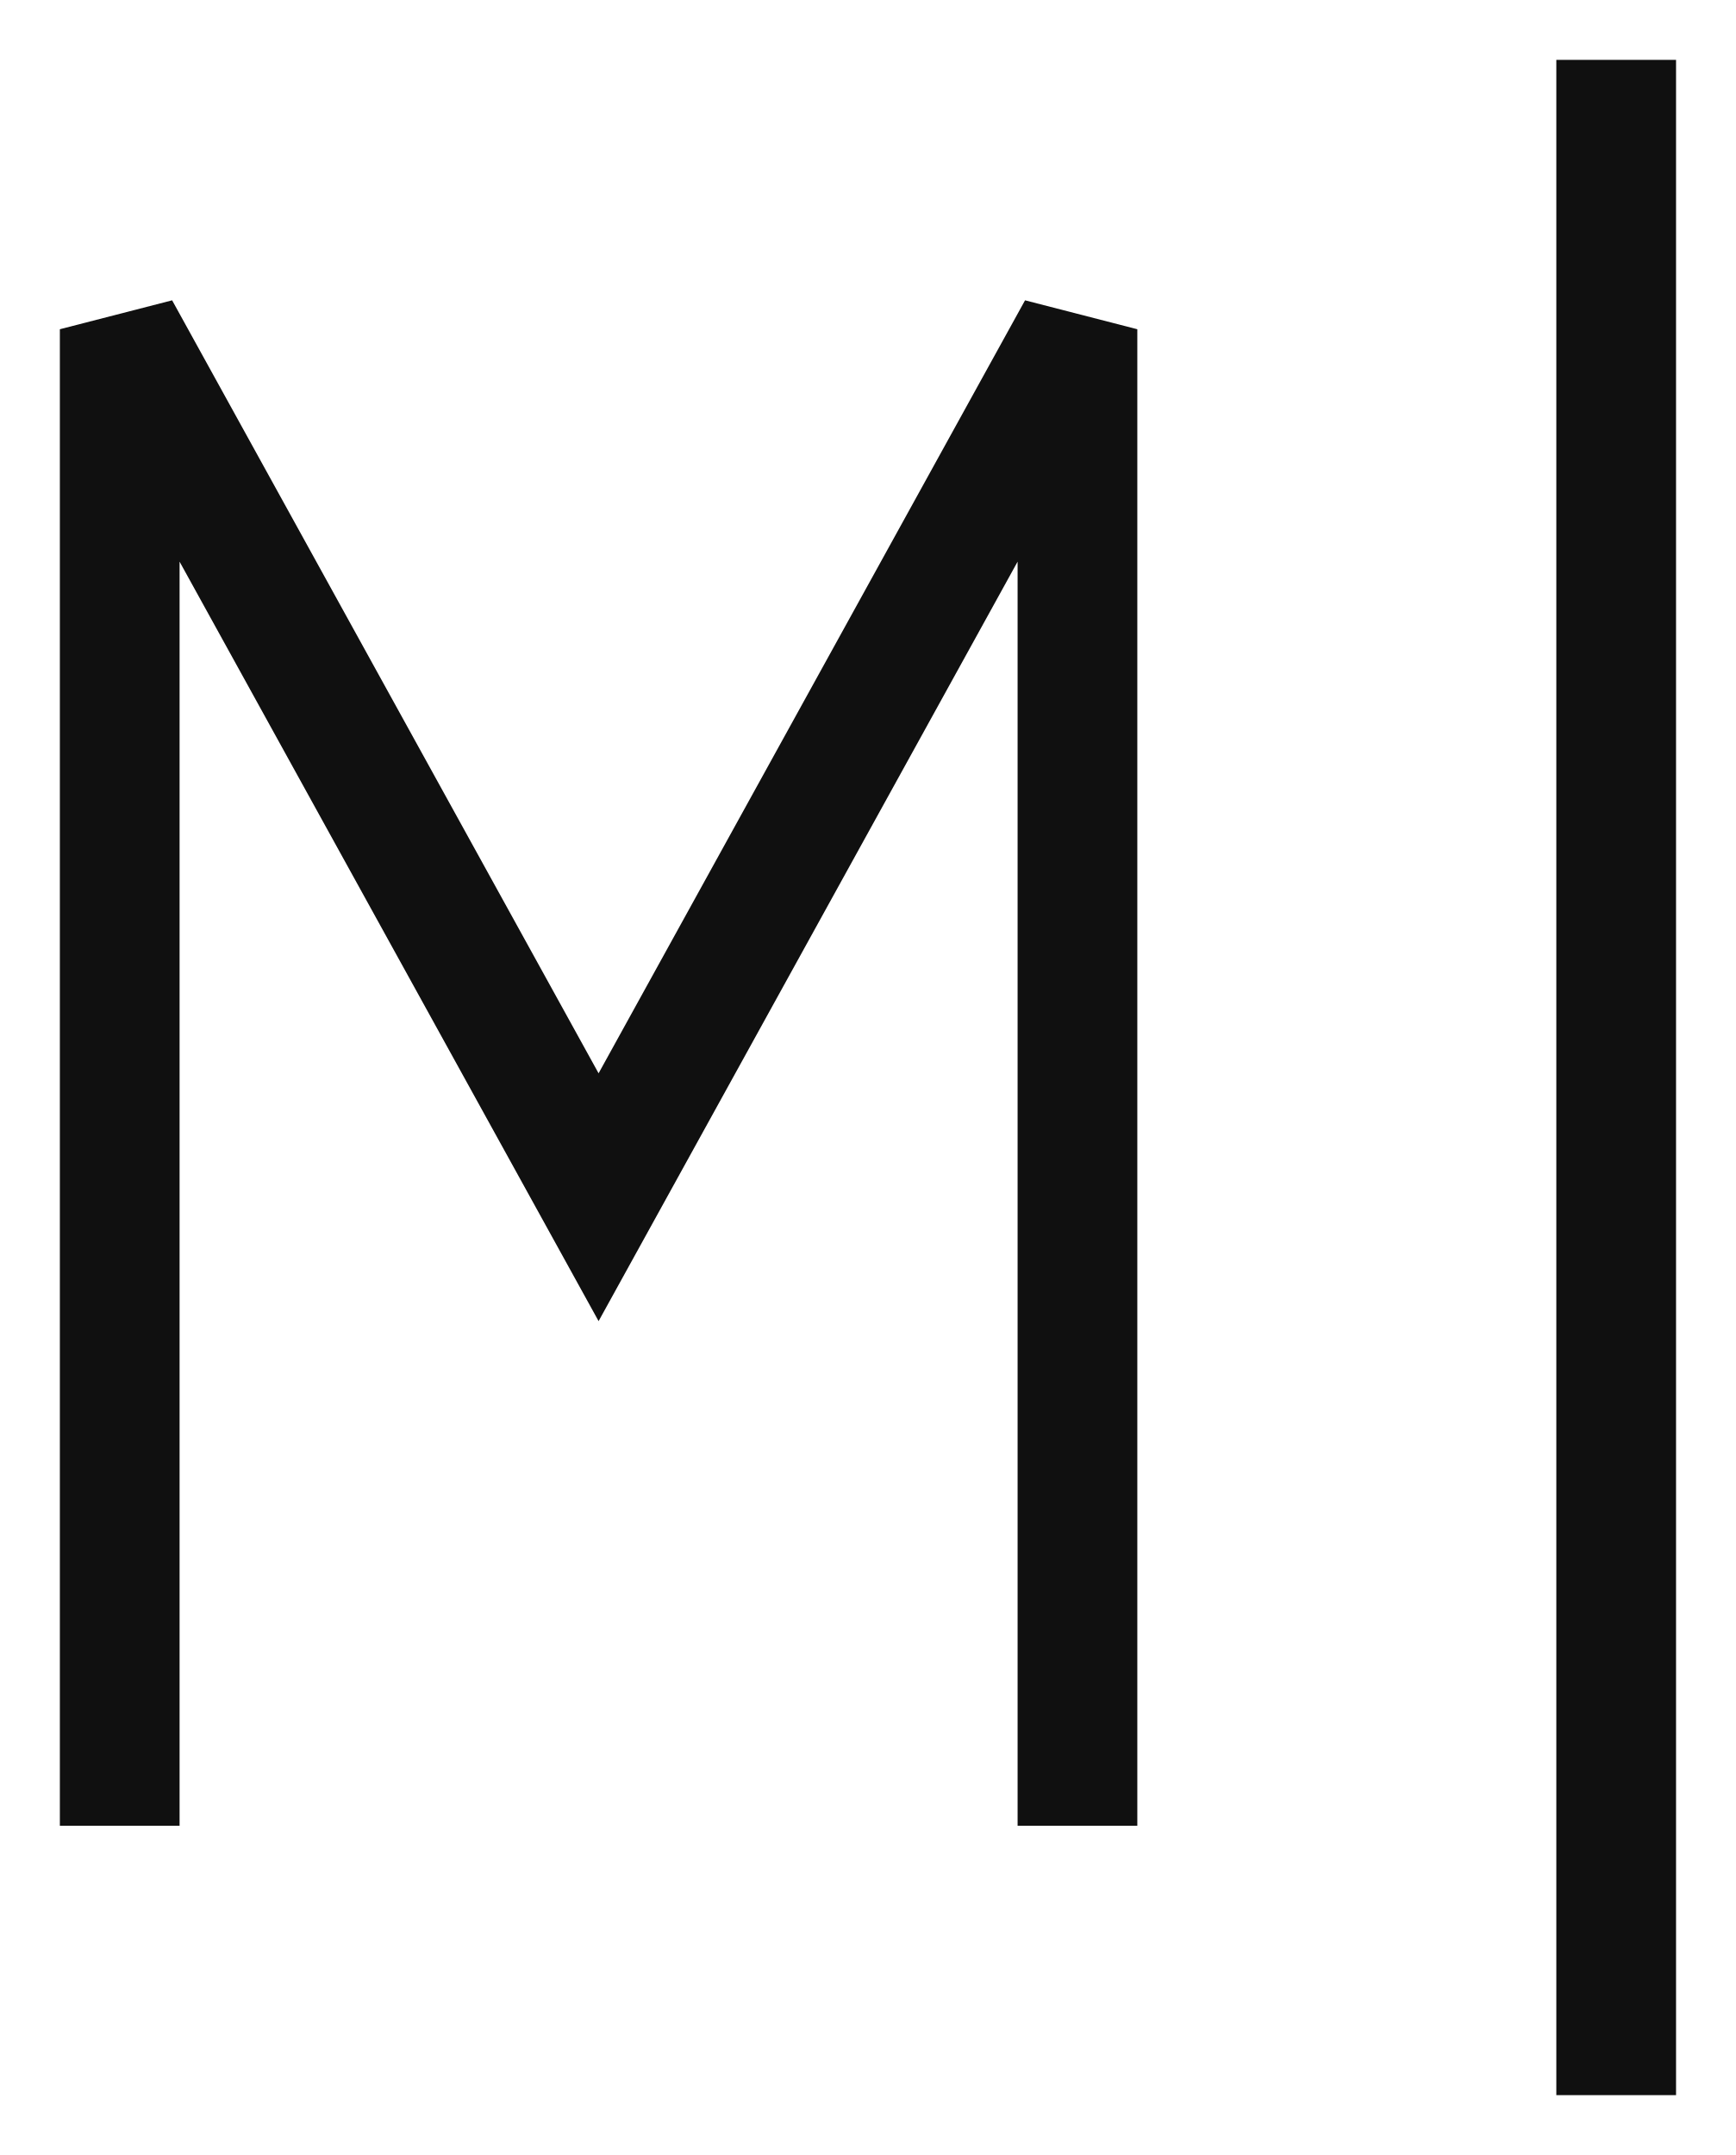
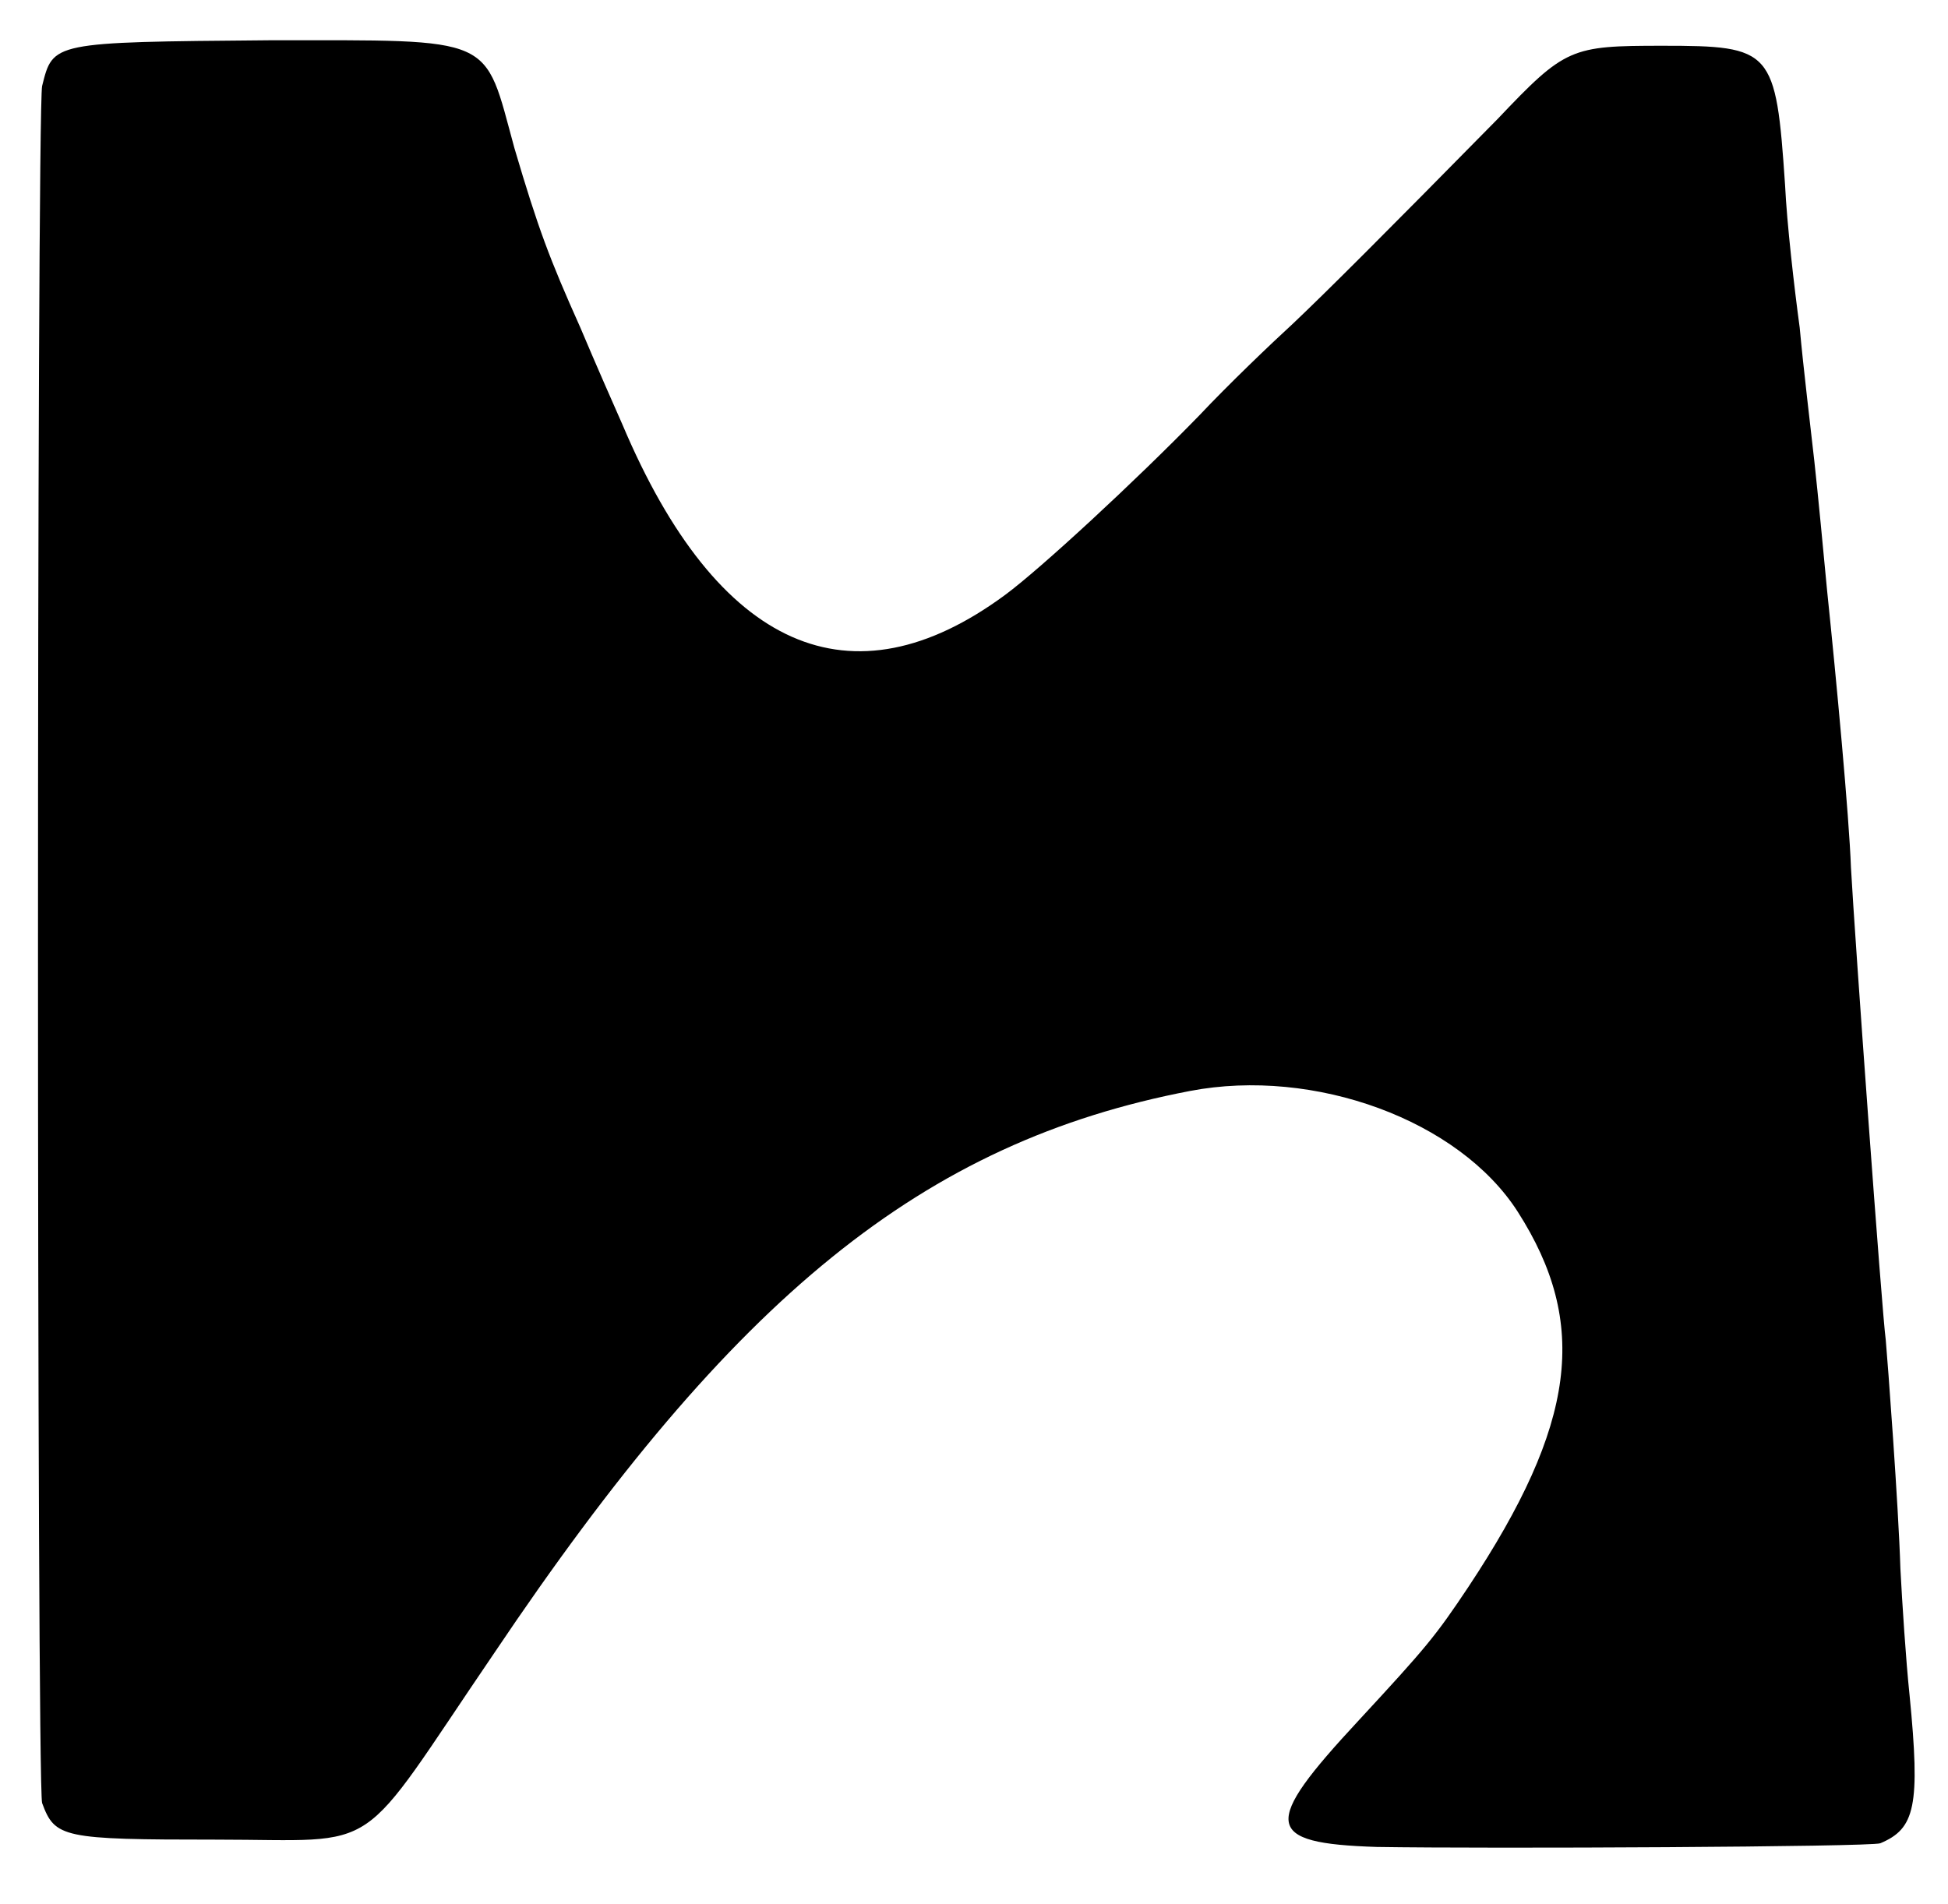
- <svg xmlns="http://www.w3.org/2000/svg" viewBox="-4 -22 116 144" width="116" height="144">
-   <g fill="none" stroke="#101010" stroke-width="8">
-     <path d="M4 100V0l32 58L68 0v100" transform="translate(0 0)" />
-     <path d="M4 -18v136" transform="translate(100 0)" />
-   </g>
+ <svg xmlns="http://www.w3.org/2000/svg" viewBox="-2 -2 106.4 104">
+   <path fill="#000" d="M73.2 98.9 C67.0 98.7 66.9 97.7 72.2 92.0 C75.9 88.0 76.4 87.4 78.2 84.7 C84.1 75.8 84.8 70.3 80.9 64.2 C77.7 59.2 69.8 56.3 63.0 57.6 C48.4 60.4 38.1 68.8 25.0 88.3 C17.3 99.6 19.1 98.5 9.8 98.5 C1.4 98.5 1.0 98.4 0.3 96.5 C-0.0 95.5 -0.0 4.2 0.3 2.7 C0.9 0.3 0.8 0.3 12.7 0.2 C25.2 0.2 24.4 -0.1 26.1 6.1 C27.4 10.5 28.0 12.1 29.7 15.9 C30.5 17.8 31.6 20.3 32.0 21.2 C37.2 33.5 44.5 36.7 52.9 30.5 C54.8 29.1 60.0 24.3 63.5 20.7 C65.1 19.0 67.4 16.8 68.6 15.7 C70.5 13.9 73.6 10.8 79.8 4.5 C83.5 0.6 83.8 0.5 88.8 0.5 C94.8 0.5 95.0 0.7 95.5 8.1 C95.6 10.2 96.0 13.7 96.3 15.9 C96.5 18.1 96.9 21.4 97.1 23.2 C97.3 25.0 97.6 28.2 97.8 30.3 C98.3 35.1 99.0 42.6 99.1 45.4 C99.3 49.1 100.8 69.8 101.0 71.2 C101.1 72.3 101.7 80.3 101.8 83.7 C101.9 85.6 102.1 88.7 102.3 90.6 C102.9 96.7 102.6 97.9 100.7 98.7 C100.1 98.9 79.4 99.0 73.2 98.9 Z" />
</svg>
